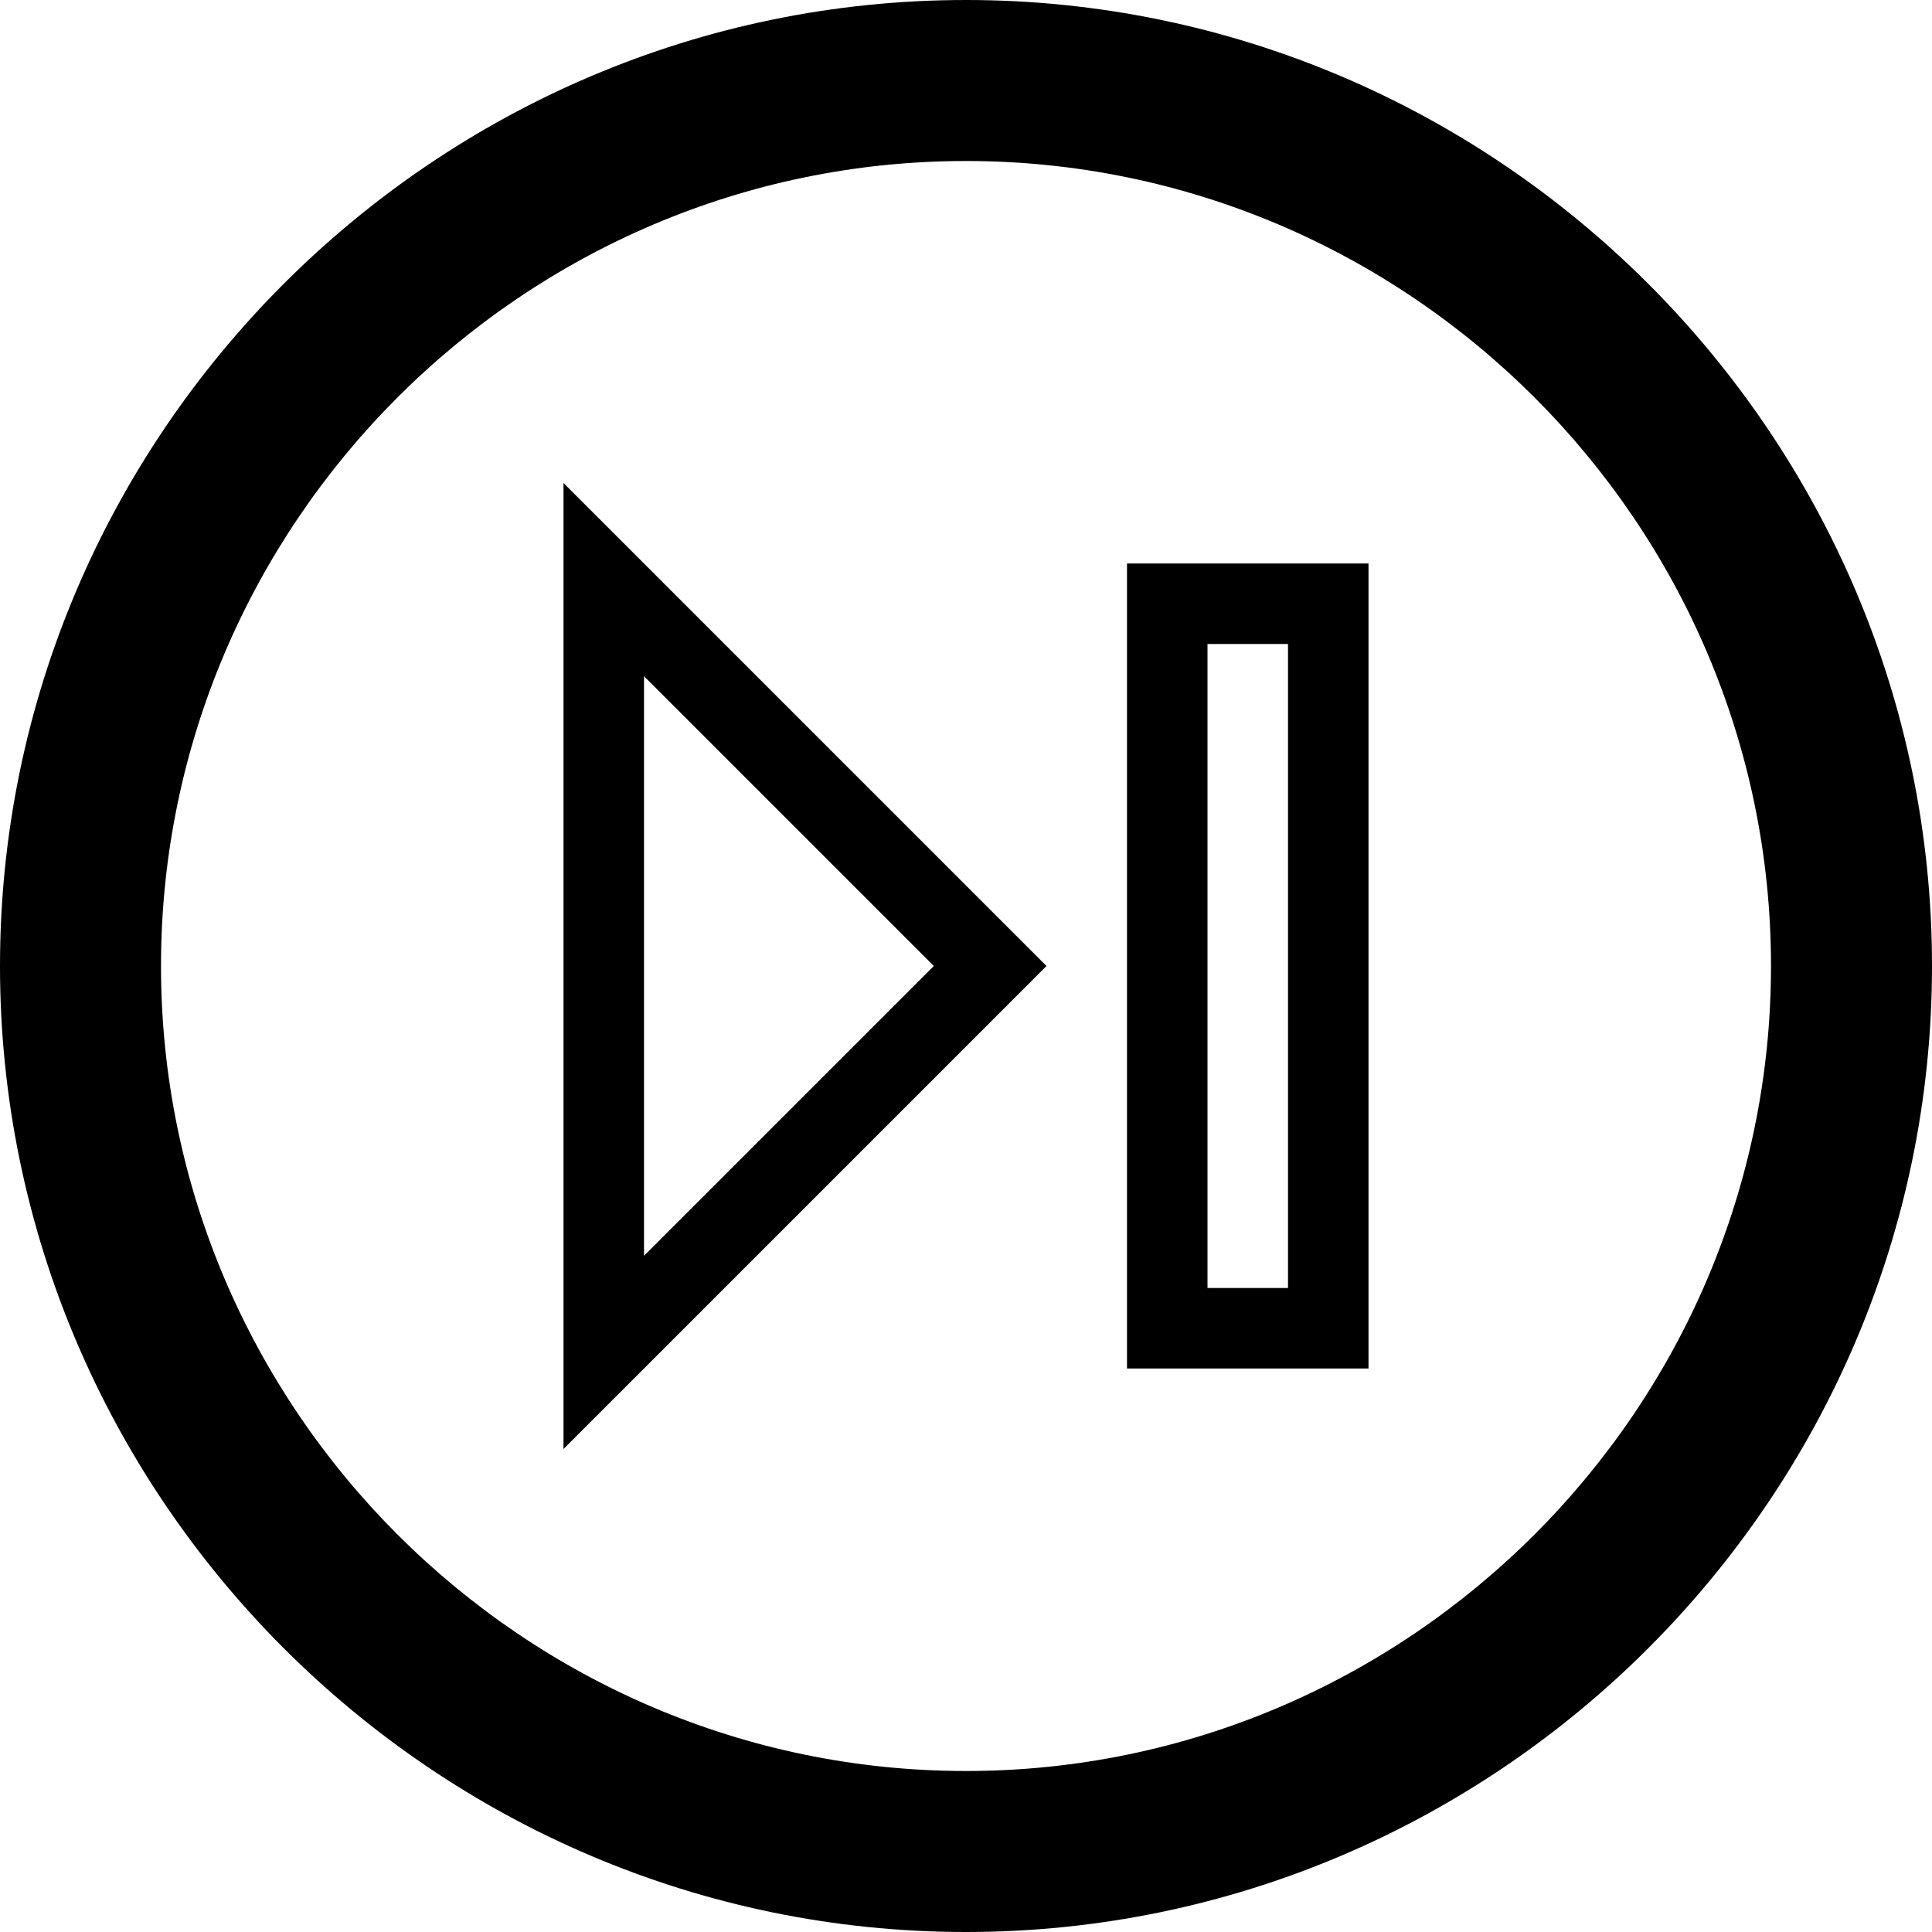
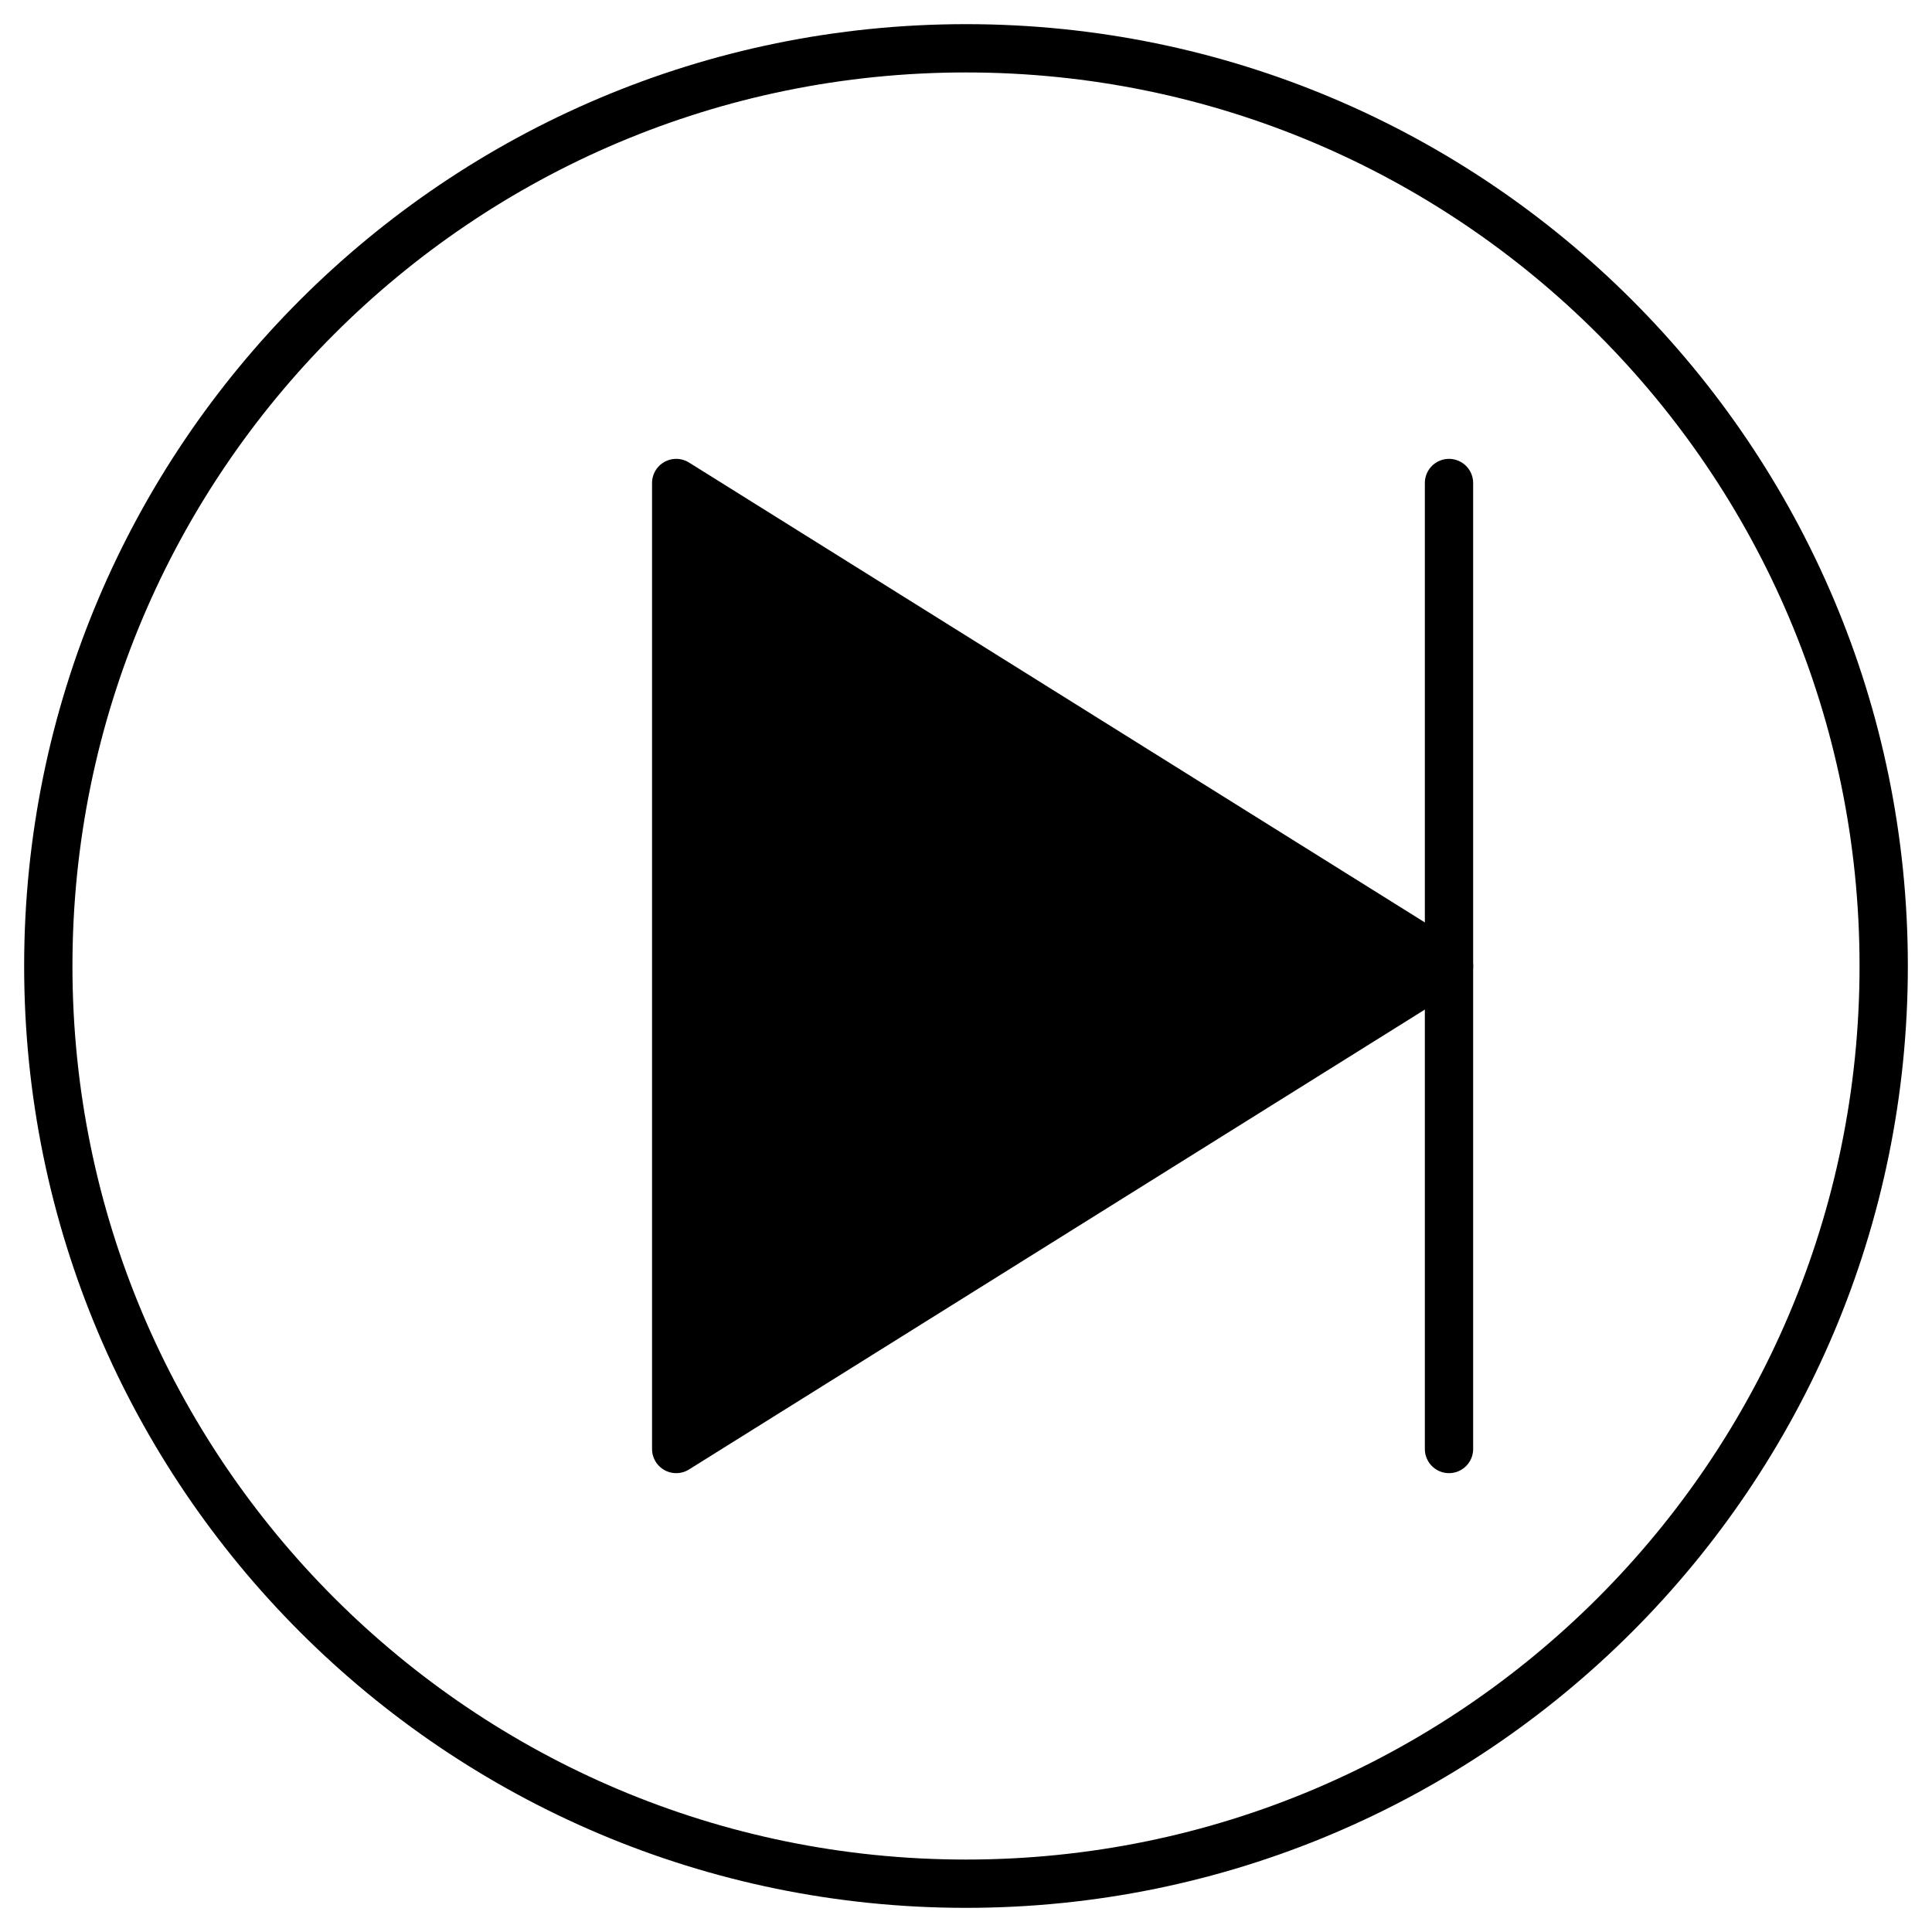
- <svg xmlns="http://www.w3.org/2000/svg" enable-background="new 0 0 24 24" height="24px" id="Layer_1" version="1.1" viewBox="0 0 24 24" width="24px" xml:space="preserve">
-   <g>
-     <path d="M14,17h3V7h-3V17z M15,8h1v8h-1V8z" />
-     <path d="M7,18l6-6L7,6V18z M8,8.4l3.6,3.6L8,15.6V8.4z" />
-     <path d="M12,0C5.4,0,0,5.4,0,12s5.4,12,12,12s12-5.4,12-12S18.6,0,12,0z M12,22C6.5,22,2,17.5,2,12S6.5,2,12,2s10,4.5,10,10   S17.5,22,12,22z" />
+ <svg xmlns="http://www.w3.org/2000/svg" width="1.41cm" height="1.41cm" viewBox="0 0 40 40 ">
+   <g style="fill:black; stroke:black; stroke-width:1">
+ </g>
+   <g style="fill:#000000; fill-opacity:0.0; stroke:#000000; stroke-opacity:1.00; stroke-linecap:round; stroke-linejoin:round; stroke-width:1" transform="translate(0.00 0.00) scale(1.00 1.00)">
+     <ellipse cx="20" cy="20" rx="19" ry="19" />
+   </g>
+   <g style="fill:#000000; fill-opacity:1.00; stroke:#000000; stroke-opacity:1.00; stroke-linecap:round; stroke-linejoin:round; stroke-width:1" transform="translate(0.00 0.00) scale(1.00 1.00)">
+     <polygon style="fill-rule:evenodd; " points="14,10 14,30 30,20 " />
+     <path d="M30 10 L30 30" />
  </g>
</svg>
